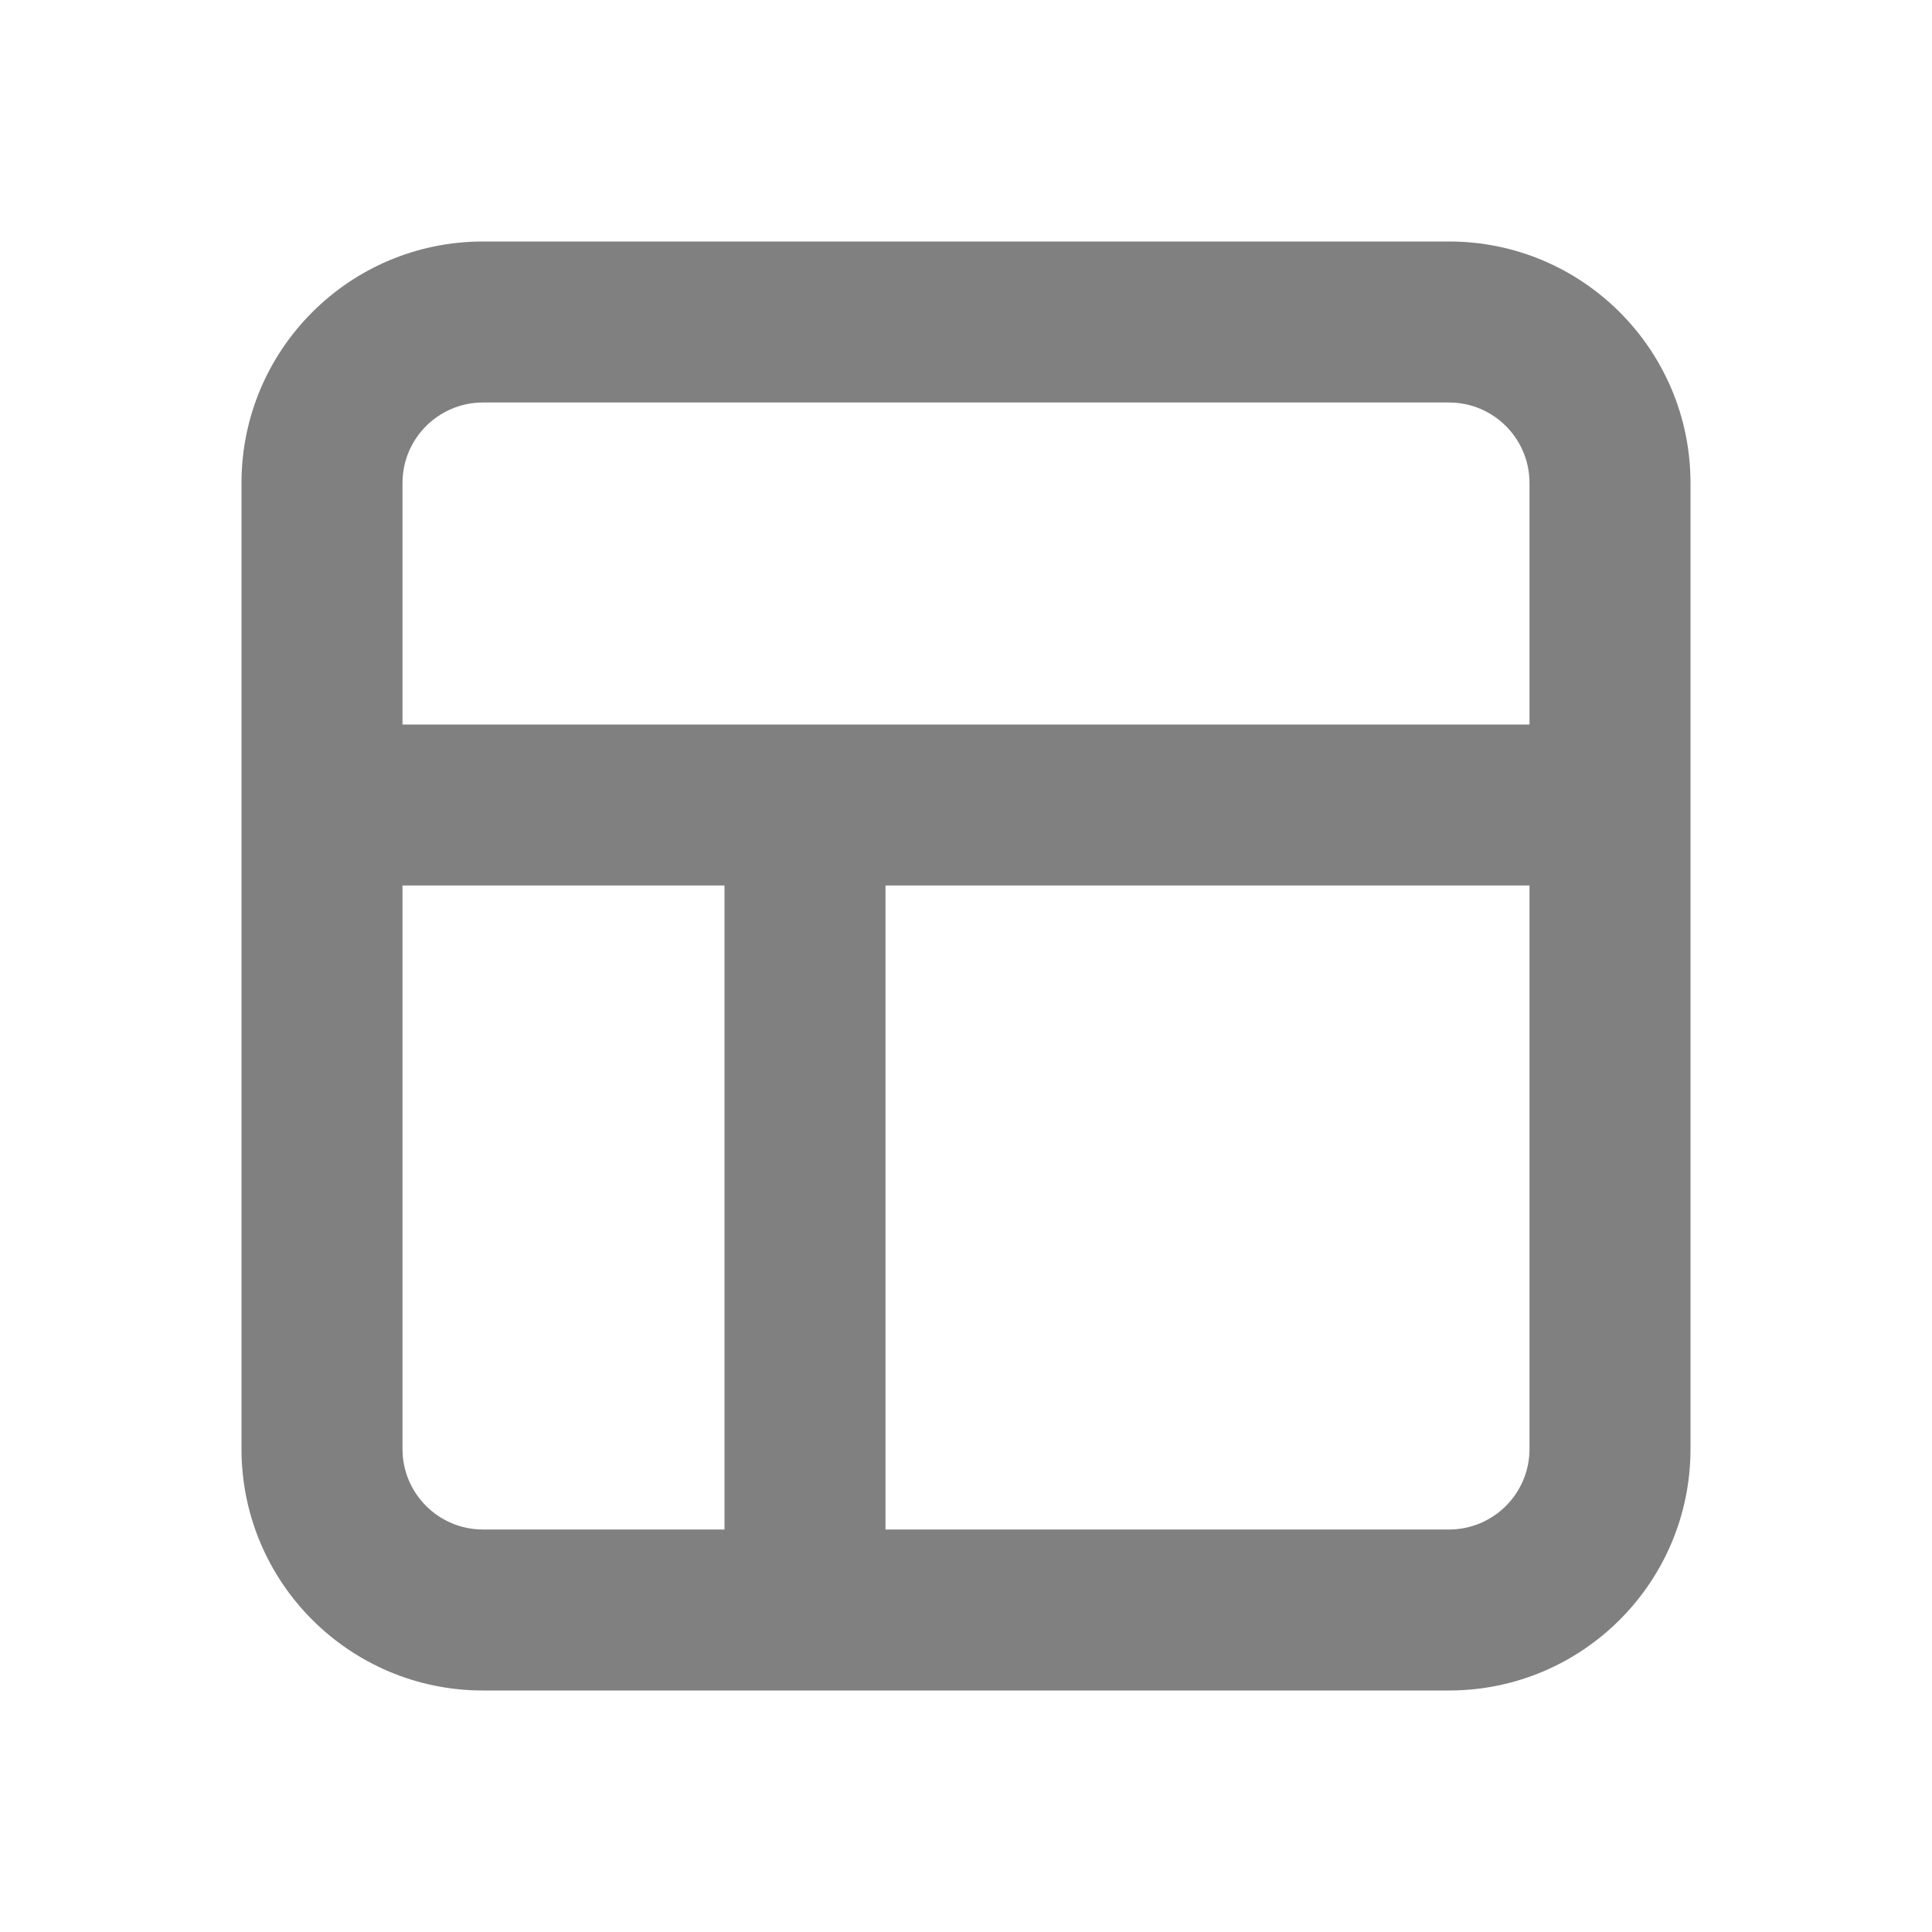
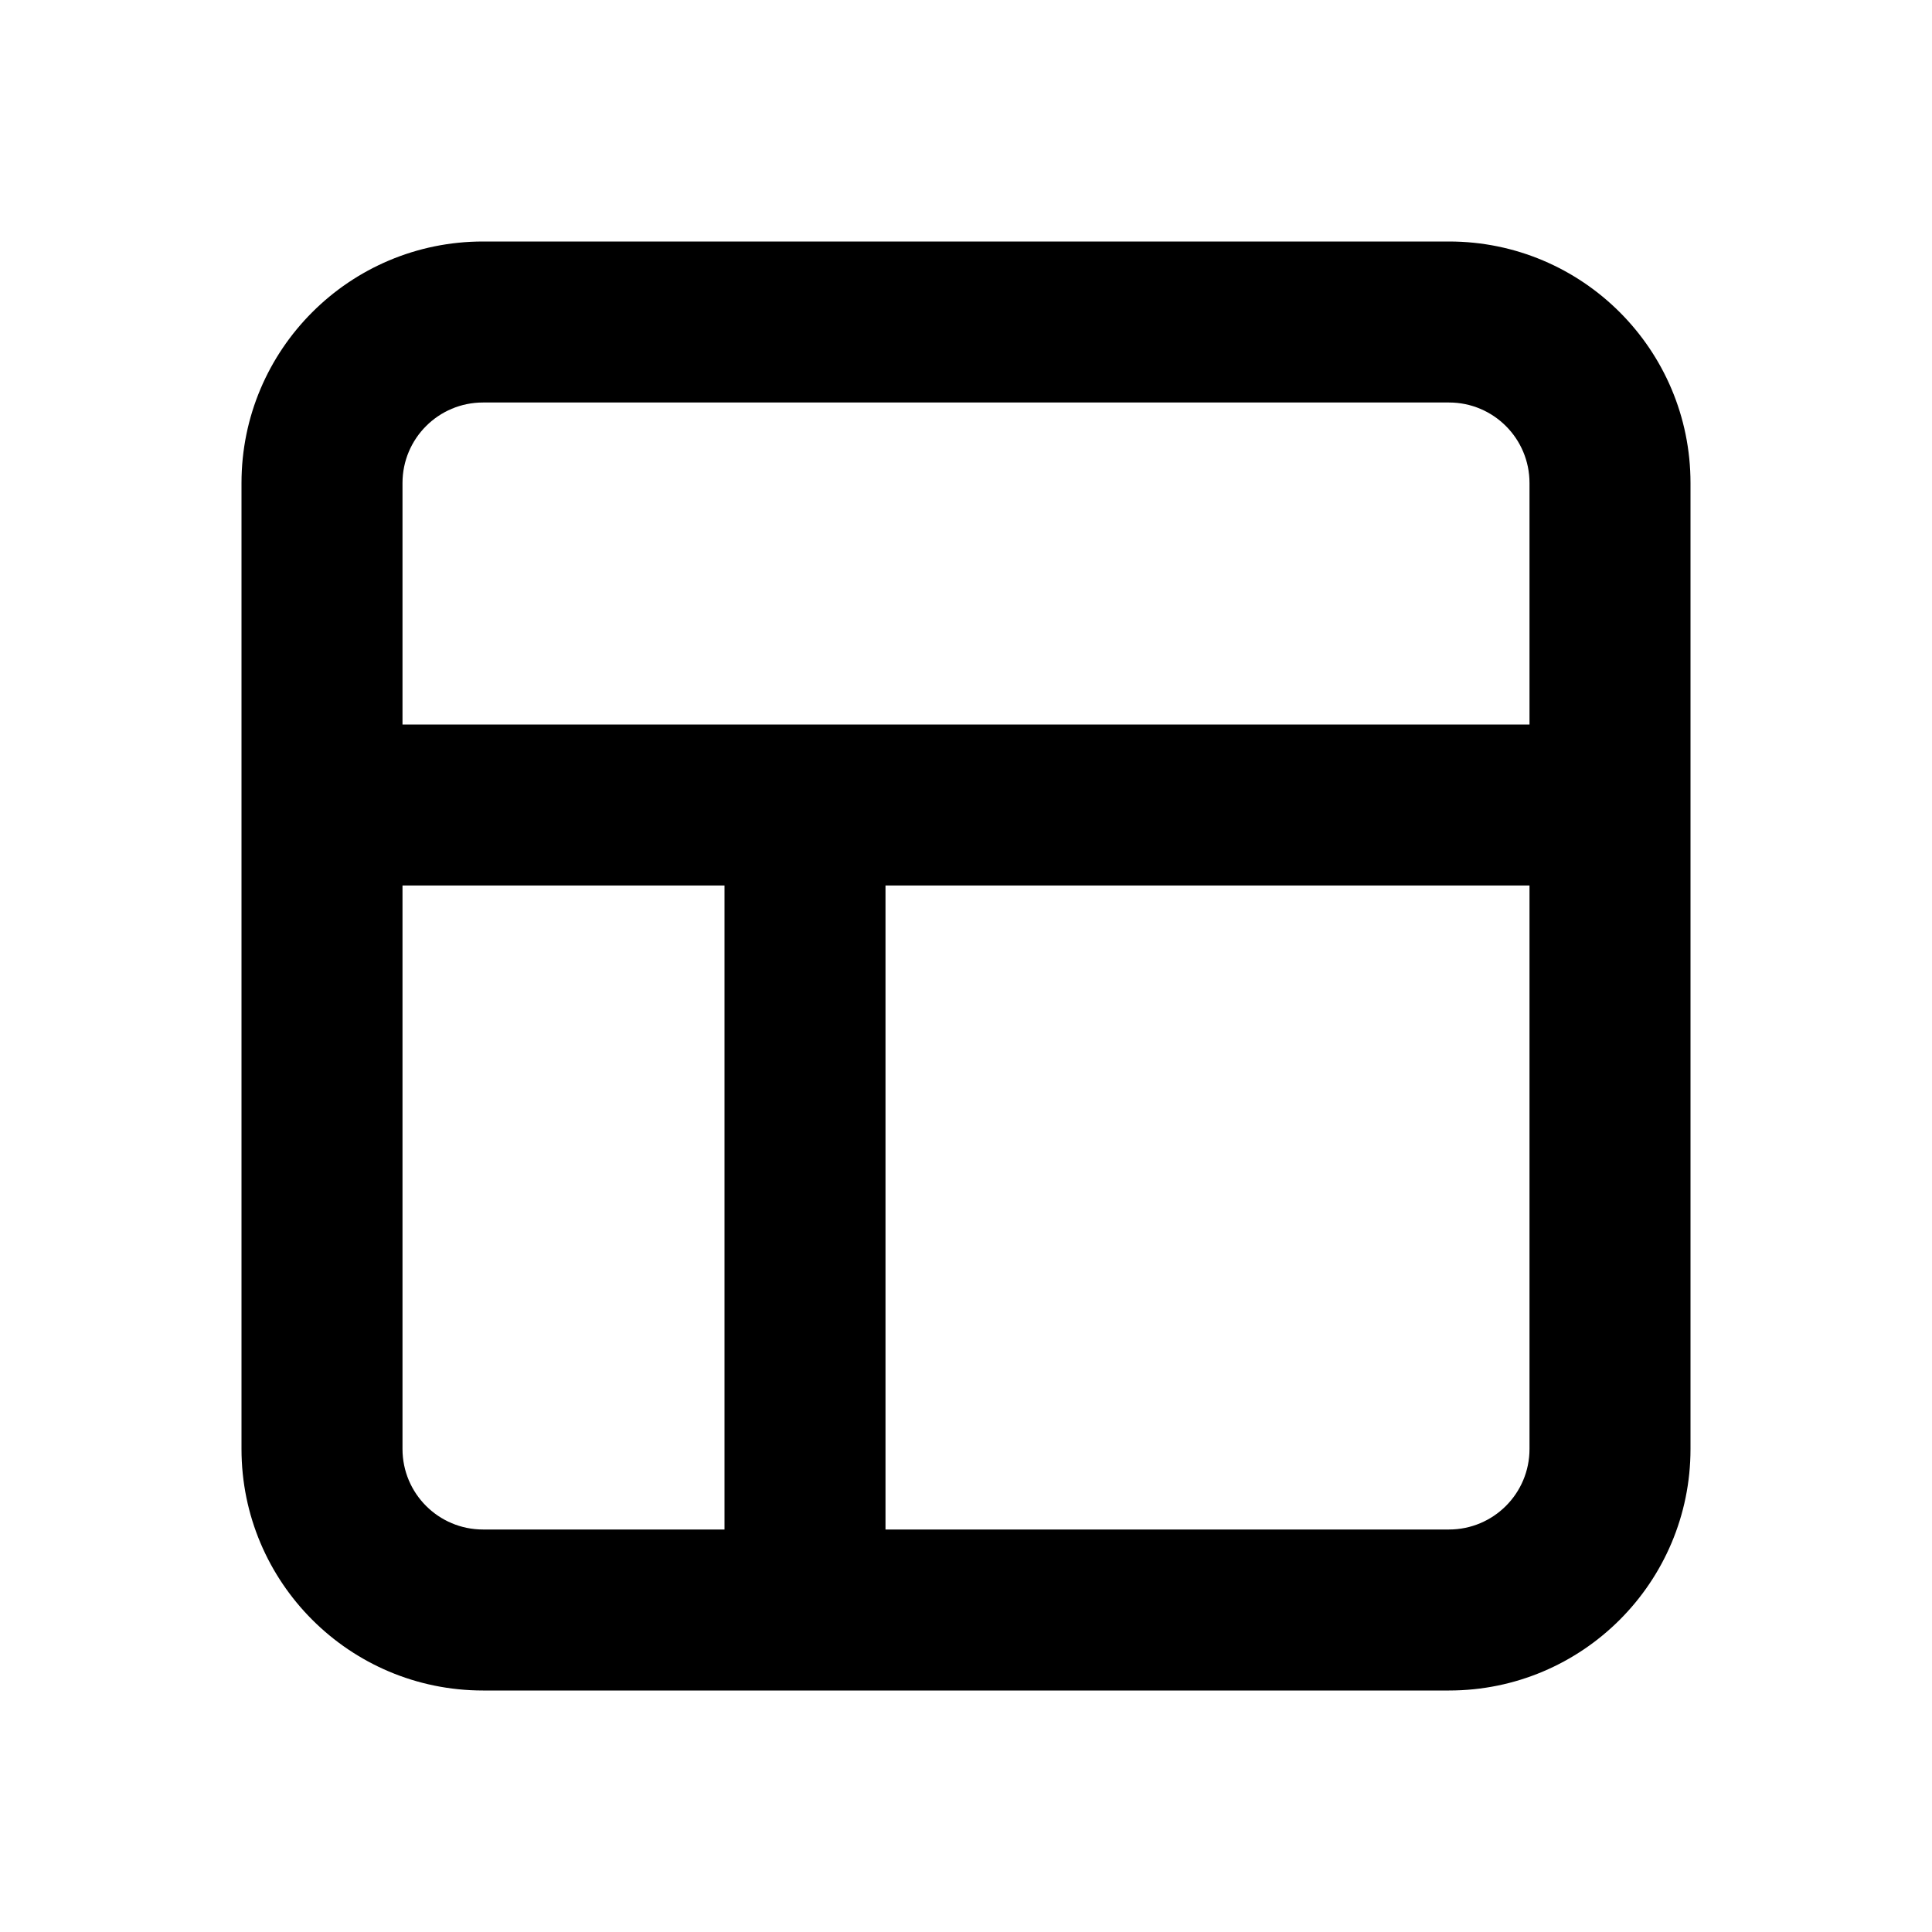
<svg xmlns="http://www.w3.org/2000/svg" width="24" height="24" fill="none">
-   <path fill-rule="evenodd" clip-rule="evenodd" d="M6 3a3 3 0 00-3 3v12a3 3 0 003 3h12a3 3 0 003-3V6a3 3 0 00-3-3H6zm12 2H6a1 1 0 00-1 1v3h14V6a1 1 0 00-1-1zm1 6h-8v8h7a1 1 0 001-1v-7zM9 11H5v7a1 1 0 001 1h3v-8z" fill="gray" />
+   <path fill-rule="evenodd" clip-rule="evenodd" d="M6 3a3 3 0 00-3 3v12a3 3 0 003 3h12a3 3 0 003-3V6a3 3 0 00-3-3H6zm12 2H6a1 1 0 00-1 1v3h14V6a1 1 0 00-1-1zm1 6h-8v8h7a1 1 0 001-1v-7zM9 11H5v7a1 1 0 001 1h3v-8z" fill="currentColor" />
</svg>
